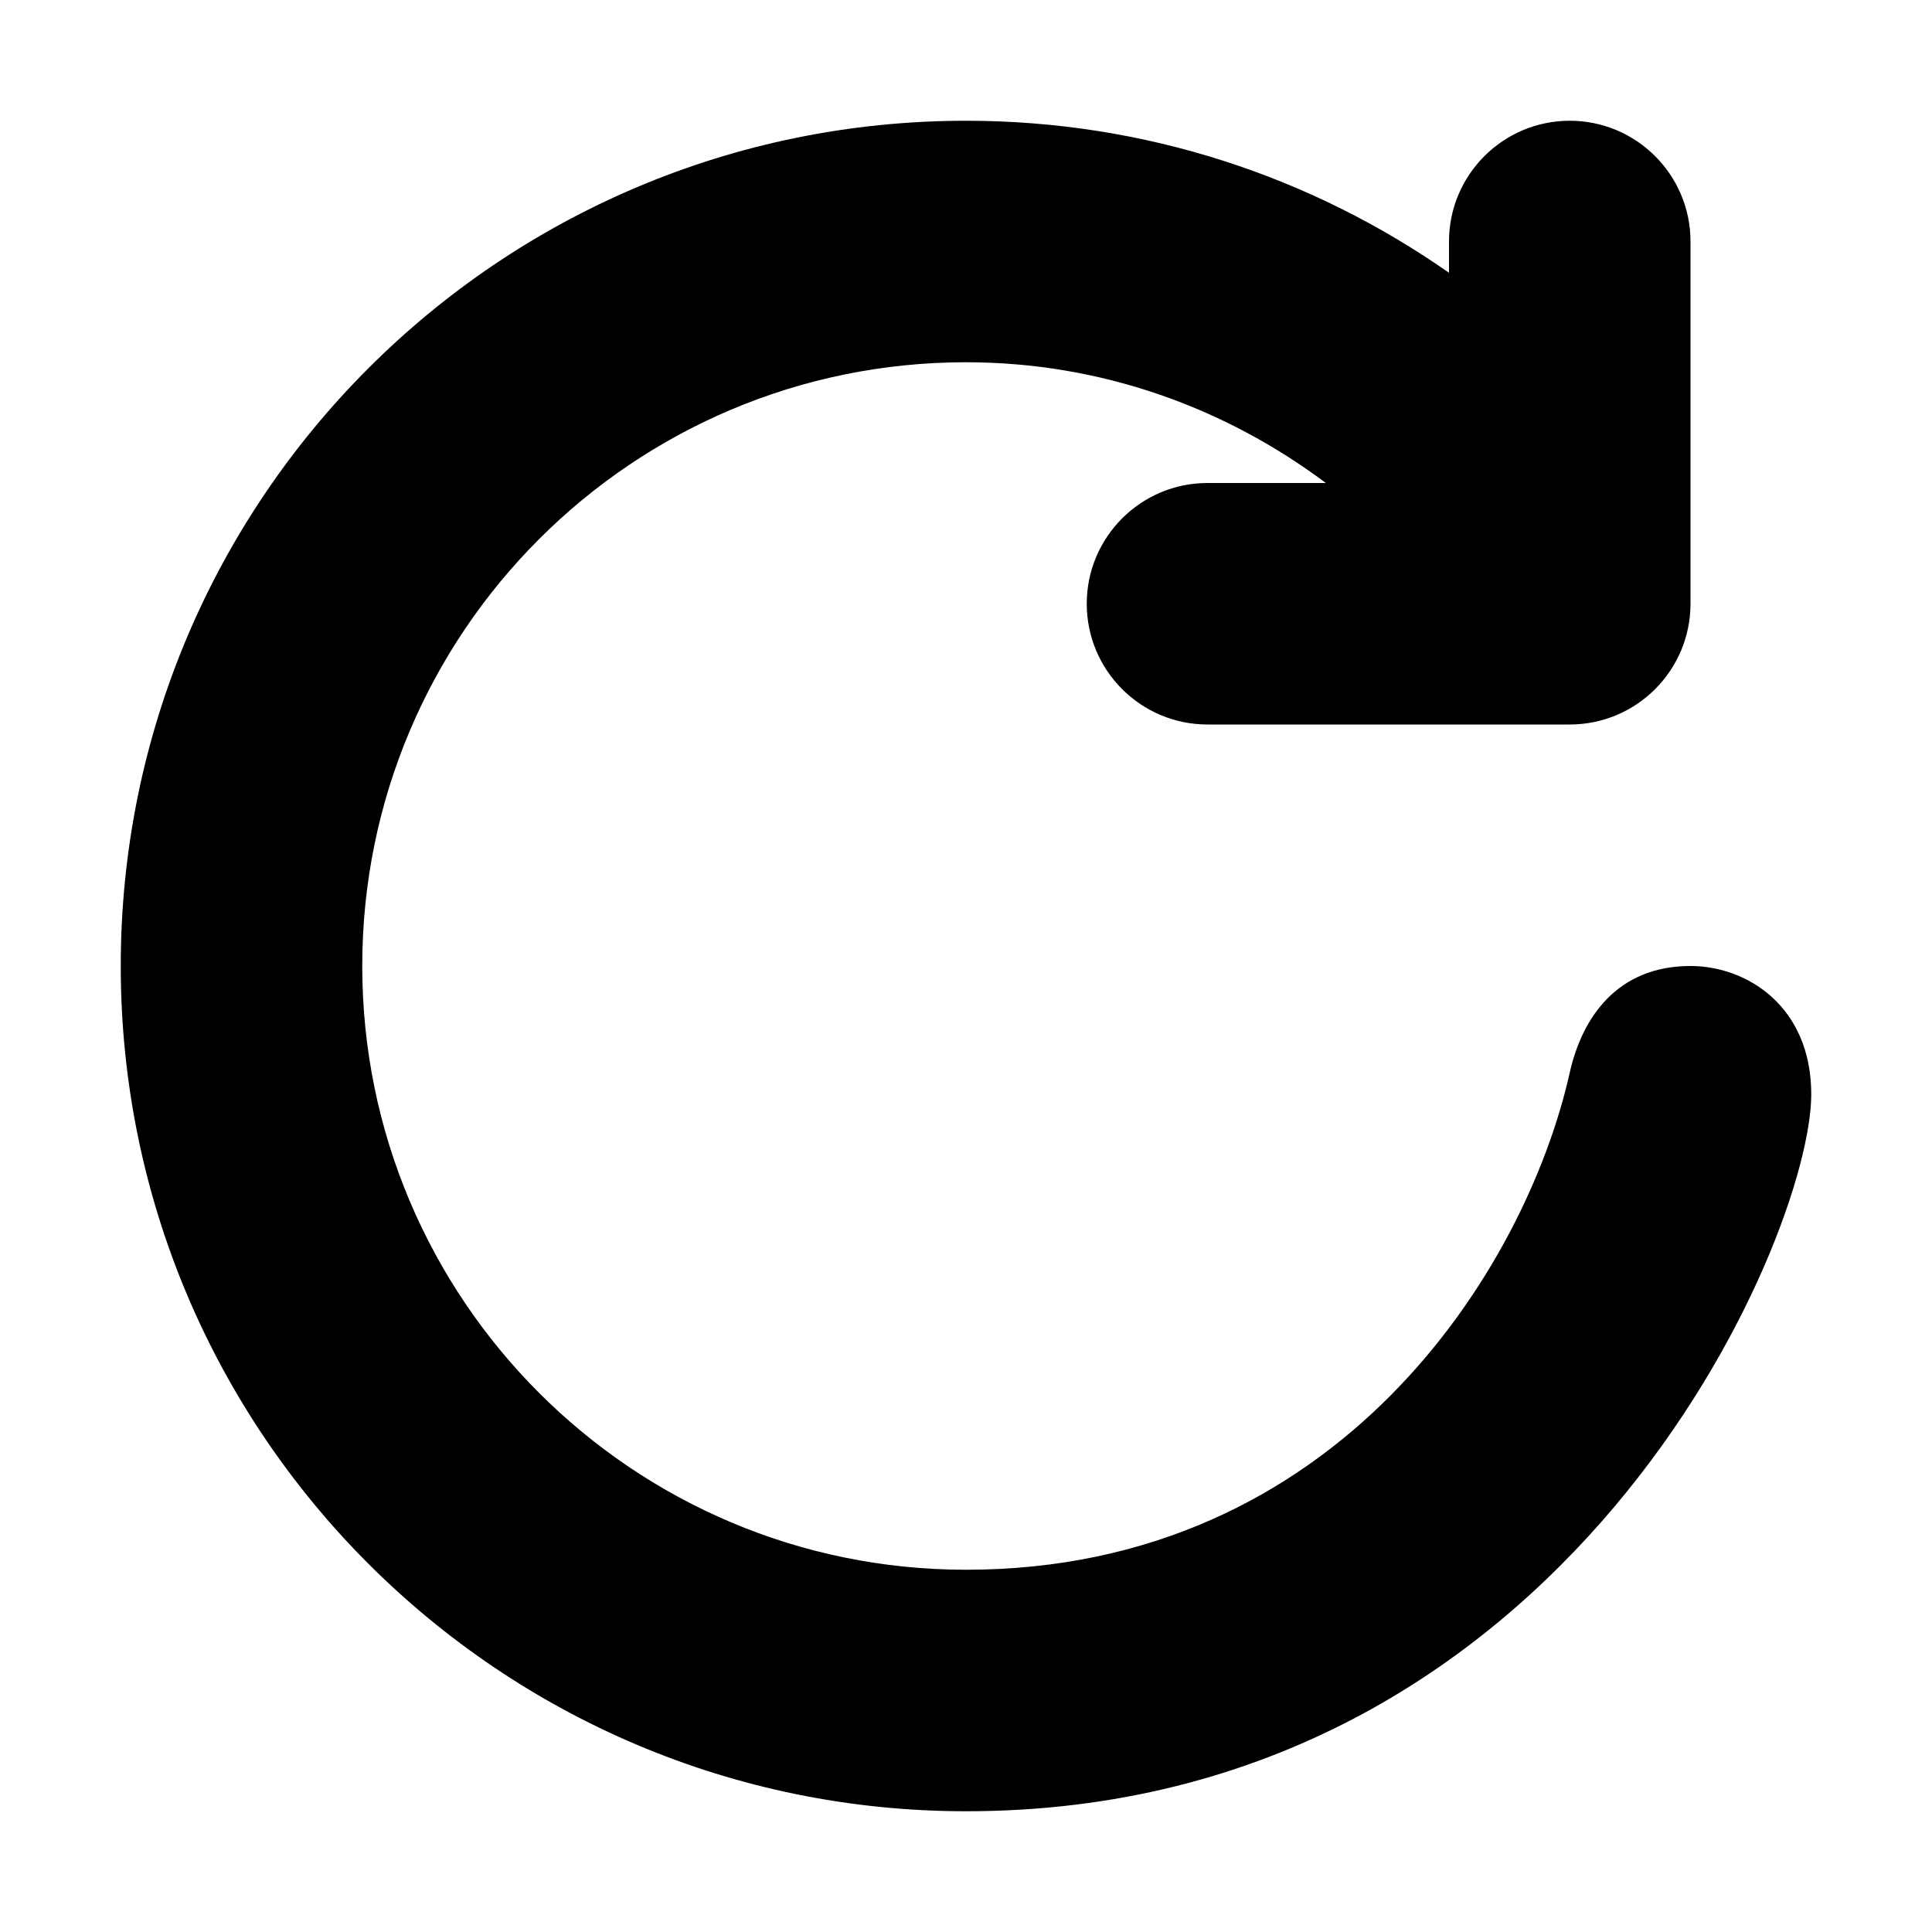
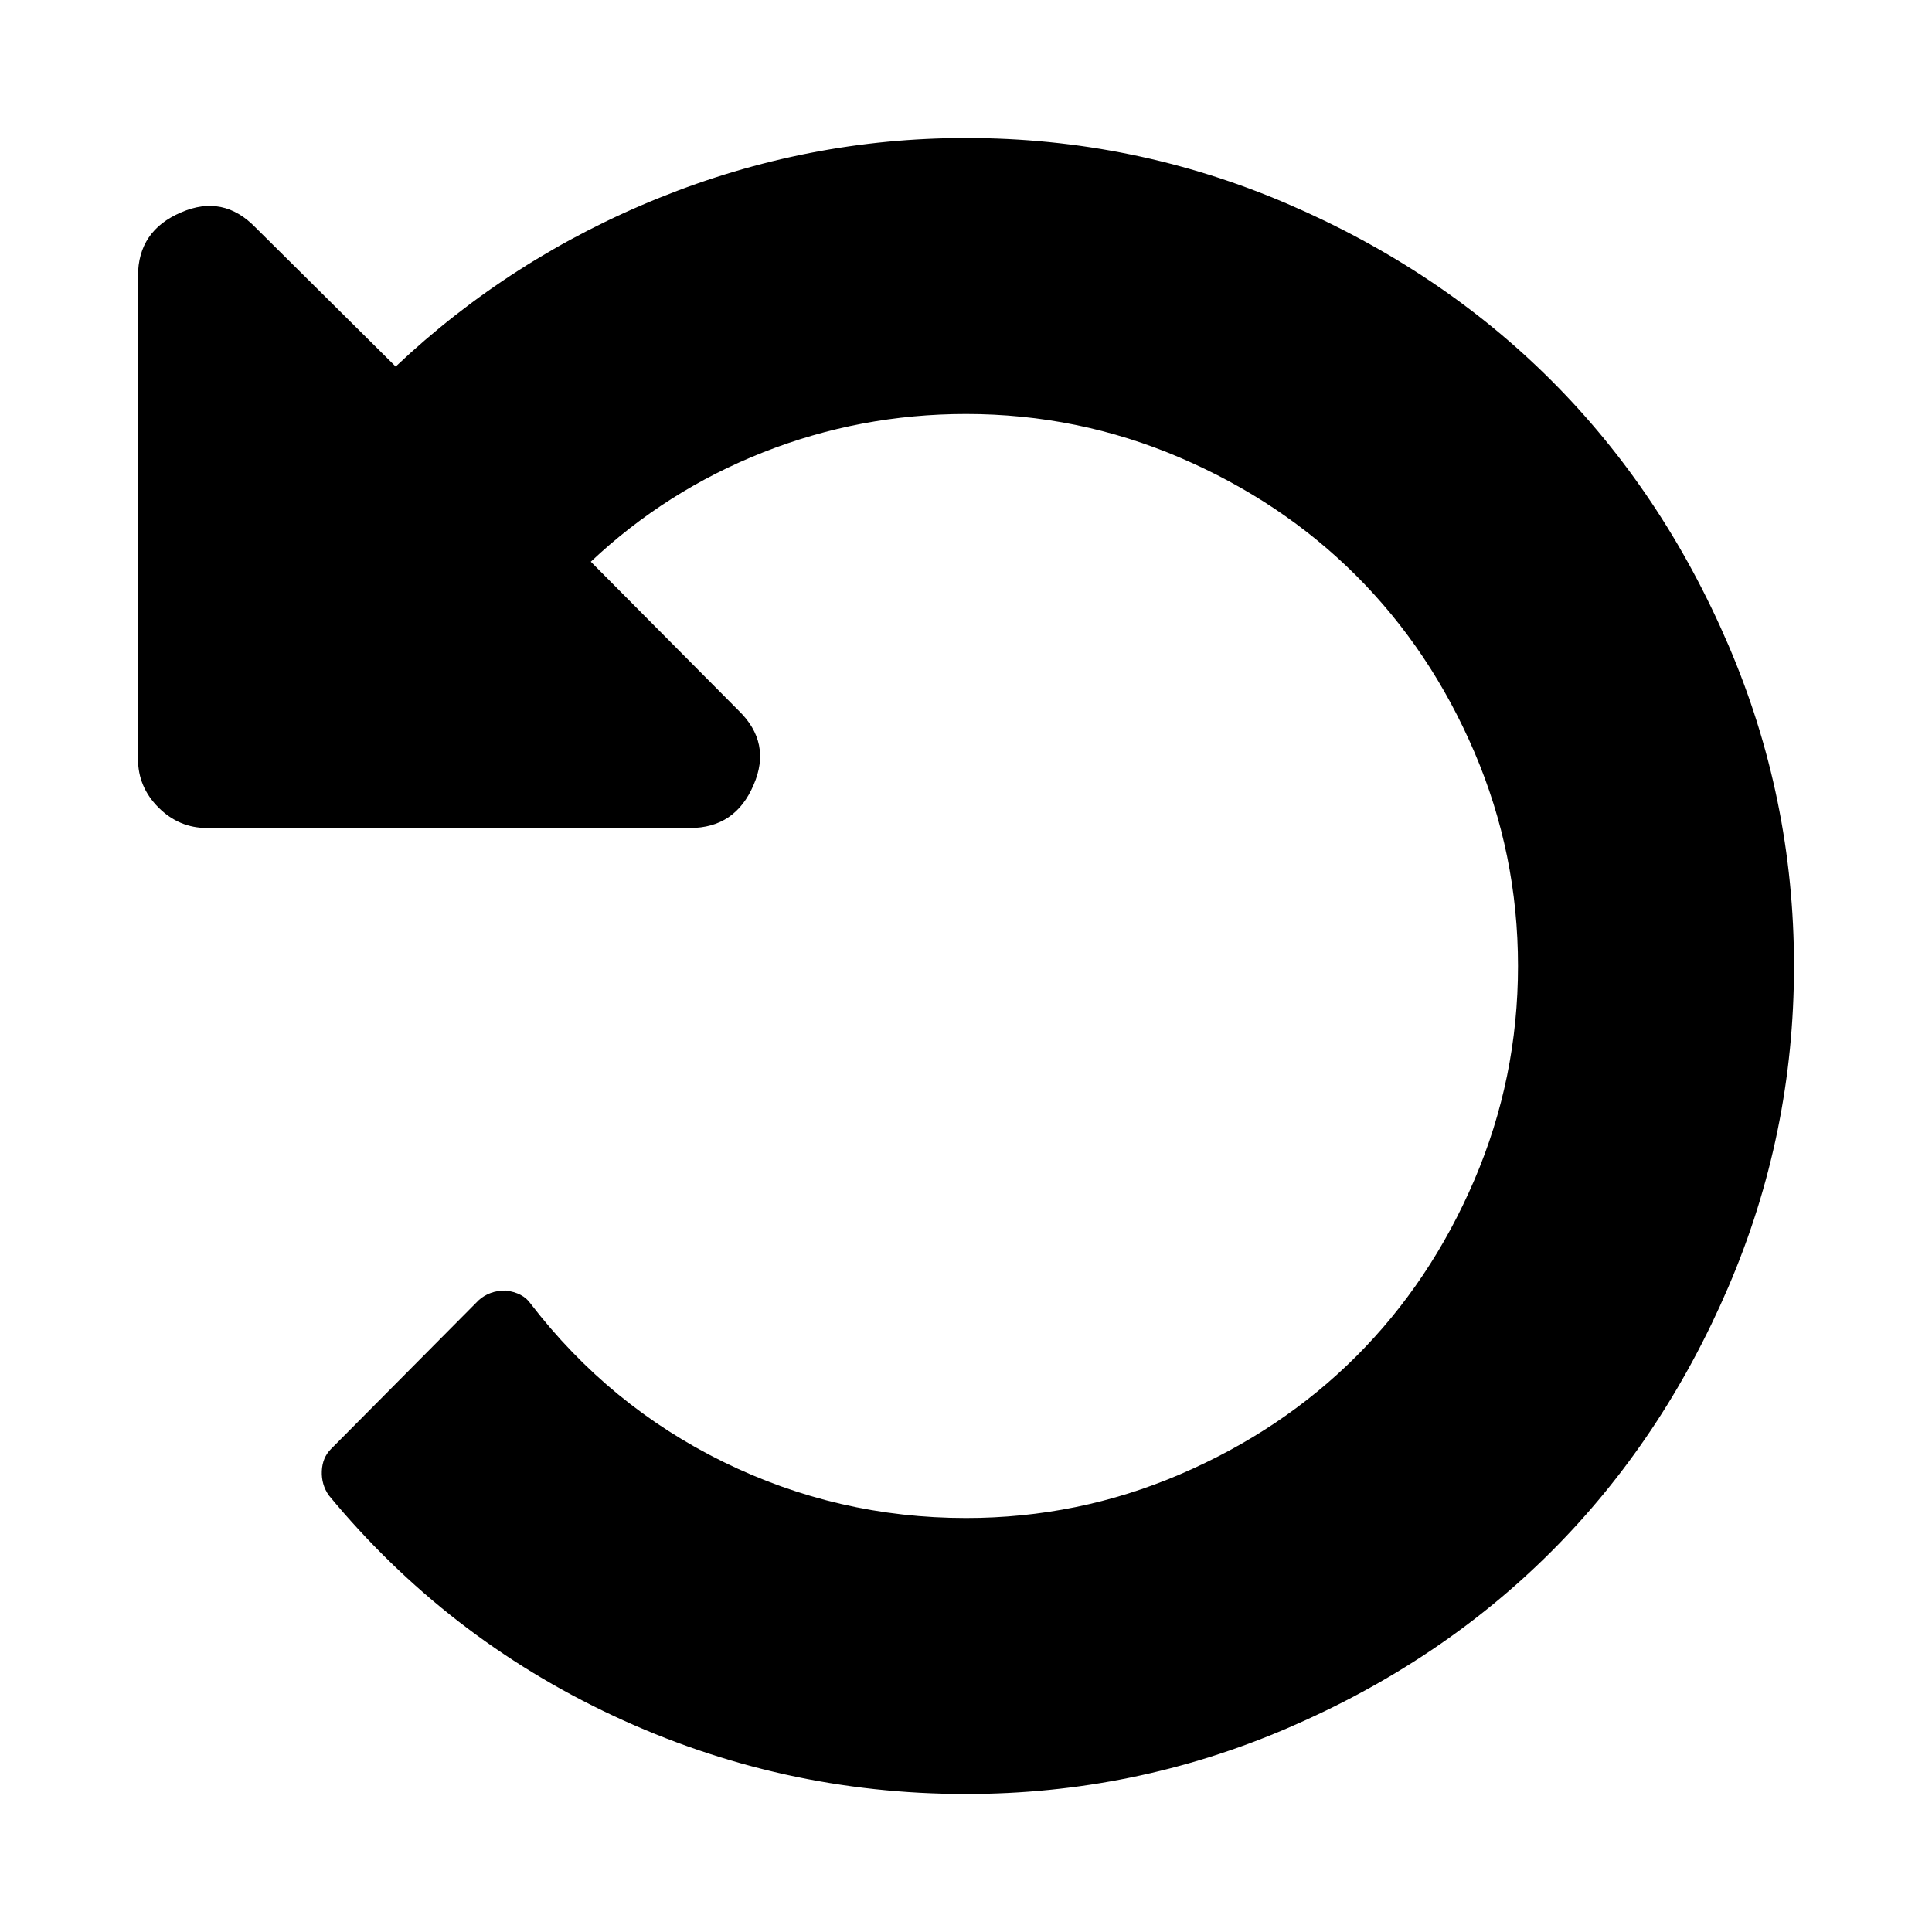
- <svg xmlns="http://www.w3.org/2000/svg" height="32px" id="Layer_1" style="enable-background:new 0 0 32 32;" version="1.1" viewBox="0 0 32 32" width="32px" xml:space="preserve">
-   <path d="M28,16c-1.219,0-1.797,0.859-2,1.766C25.269,21.03,22.167,26,16,26c-5.523,0-10-4.478-10-10S10.477,6,16,6  c2.24,0,4.295,0.753,5.96,2H20c-1.104,0-2,0.896-2,2s0.896,2,2,2h6c1.104,0,2-0.896,2-2V4c0-1.104-0.896-2-2-2s-2,0.896-2,2v0.518  C21.733,2.932,18.977,2,16,2C8.268,2,2,8.268,2,16s6.268,14,14,14c9.979,0,14-9.5,14-11.875C30,16.672,28.938,16,28,16z" />
+ <svg xmlns="http://www.w3.org/2000/svg" height="1792" viewBox="0 0 1792 1792" width="1792">
+   <path d="M1664 896q0 156-61 298t-164 245-245 164-298 61q-172 0-327-72.5t-264-204.5q-7-10-6.5-22.5t8.5-20.5l137-138q10-9 25-9 16 2 23 12 73 95 179 147t225 52q104 0 198.5-40.5t163.5-109.5 109.5-163.5 40.5-198.5-40.5-198.5-109.5-163.5-163.5-109.5-198.5-40.5q-98 0-188 35.5t-160 101.5l137 138q31 30 14 69-17 40-59 40h-448q-26 0-45-19t-19-45v-448q0-42 40-59 39-17 69 14l130 129q107-101 244.5-156.5t284.5-55.5q156 0 298 61t245 164 164 245 61 298z" />
</svg>
